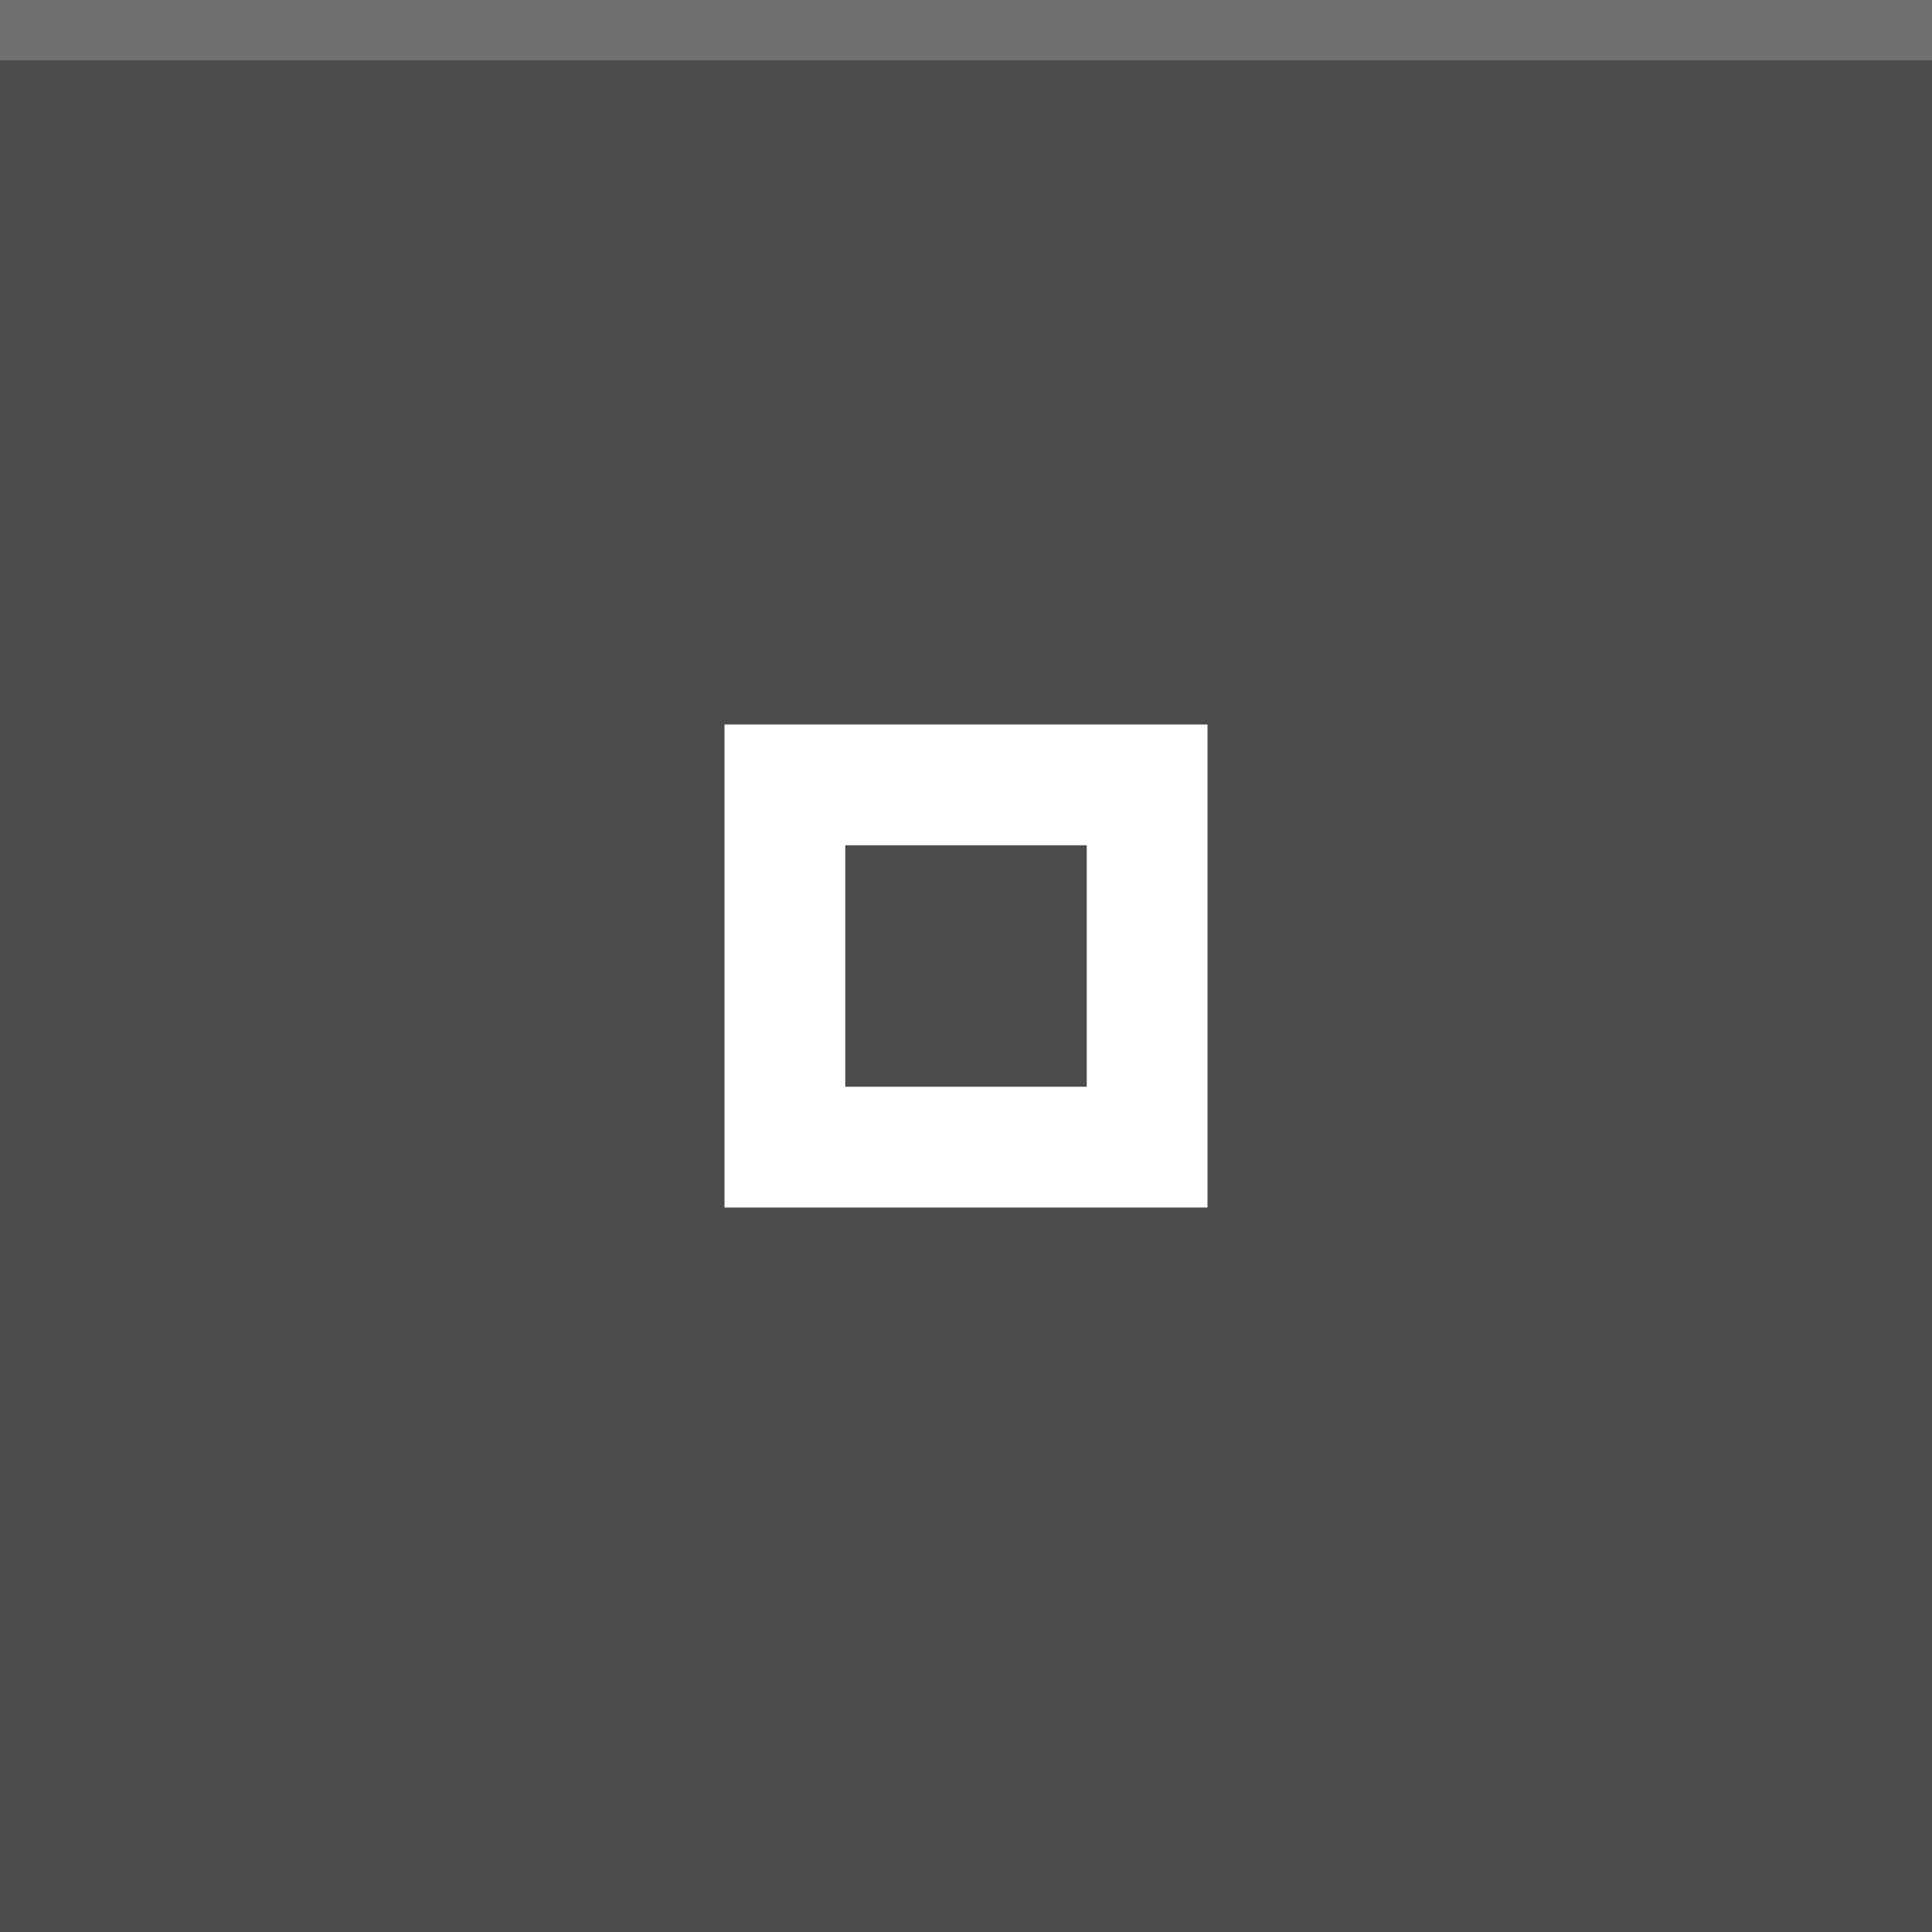
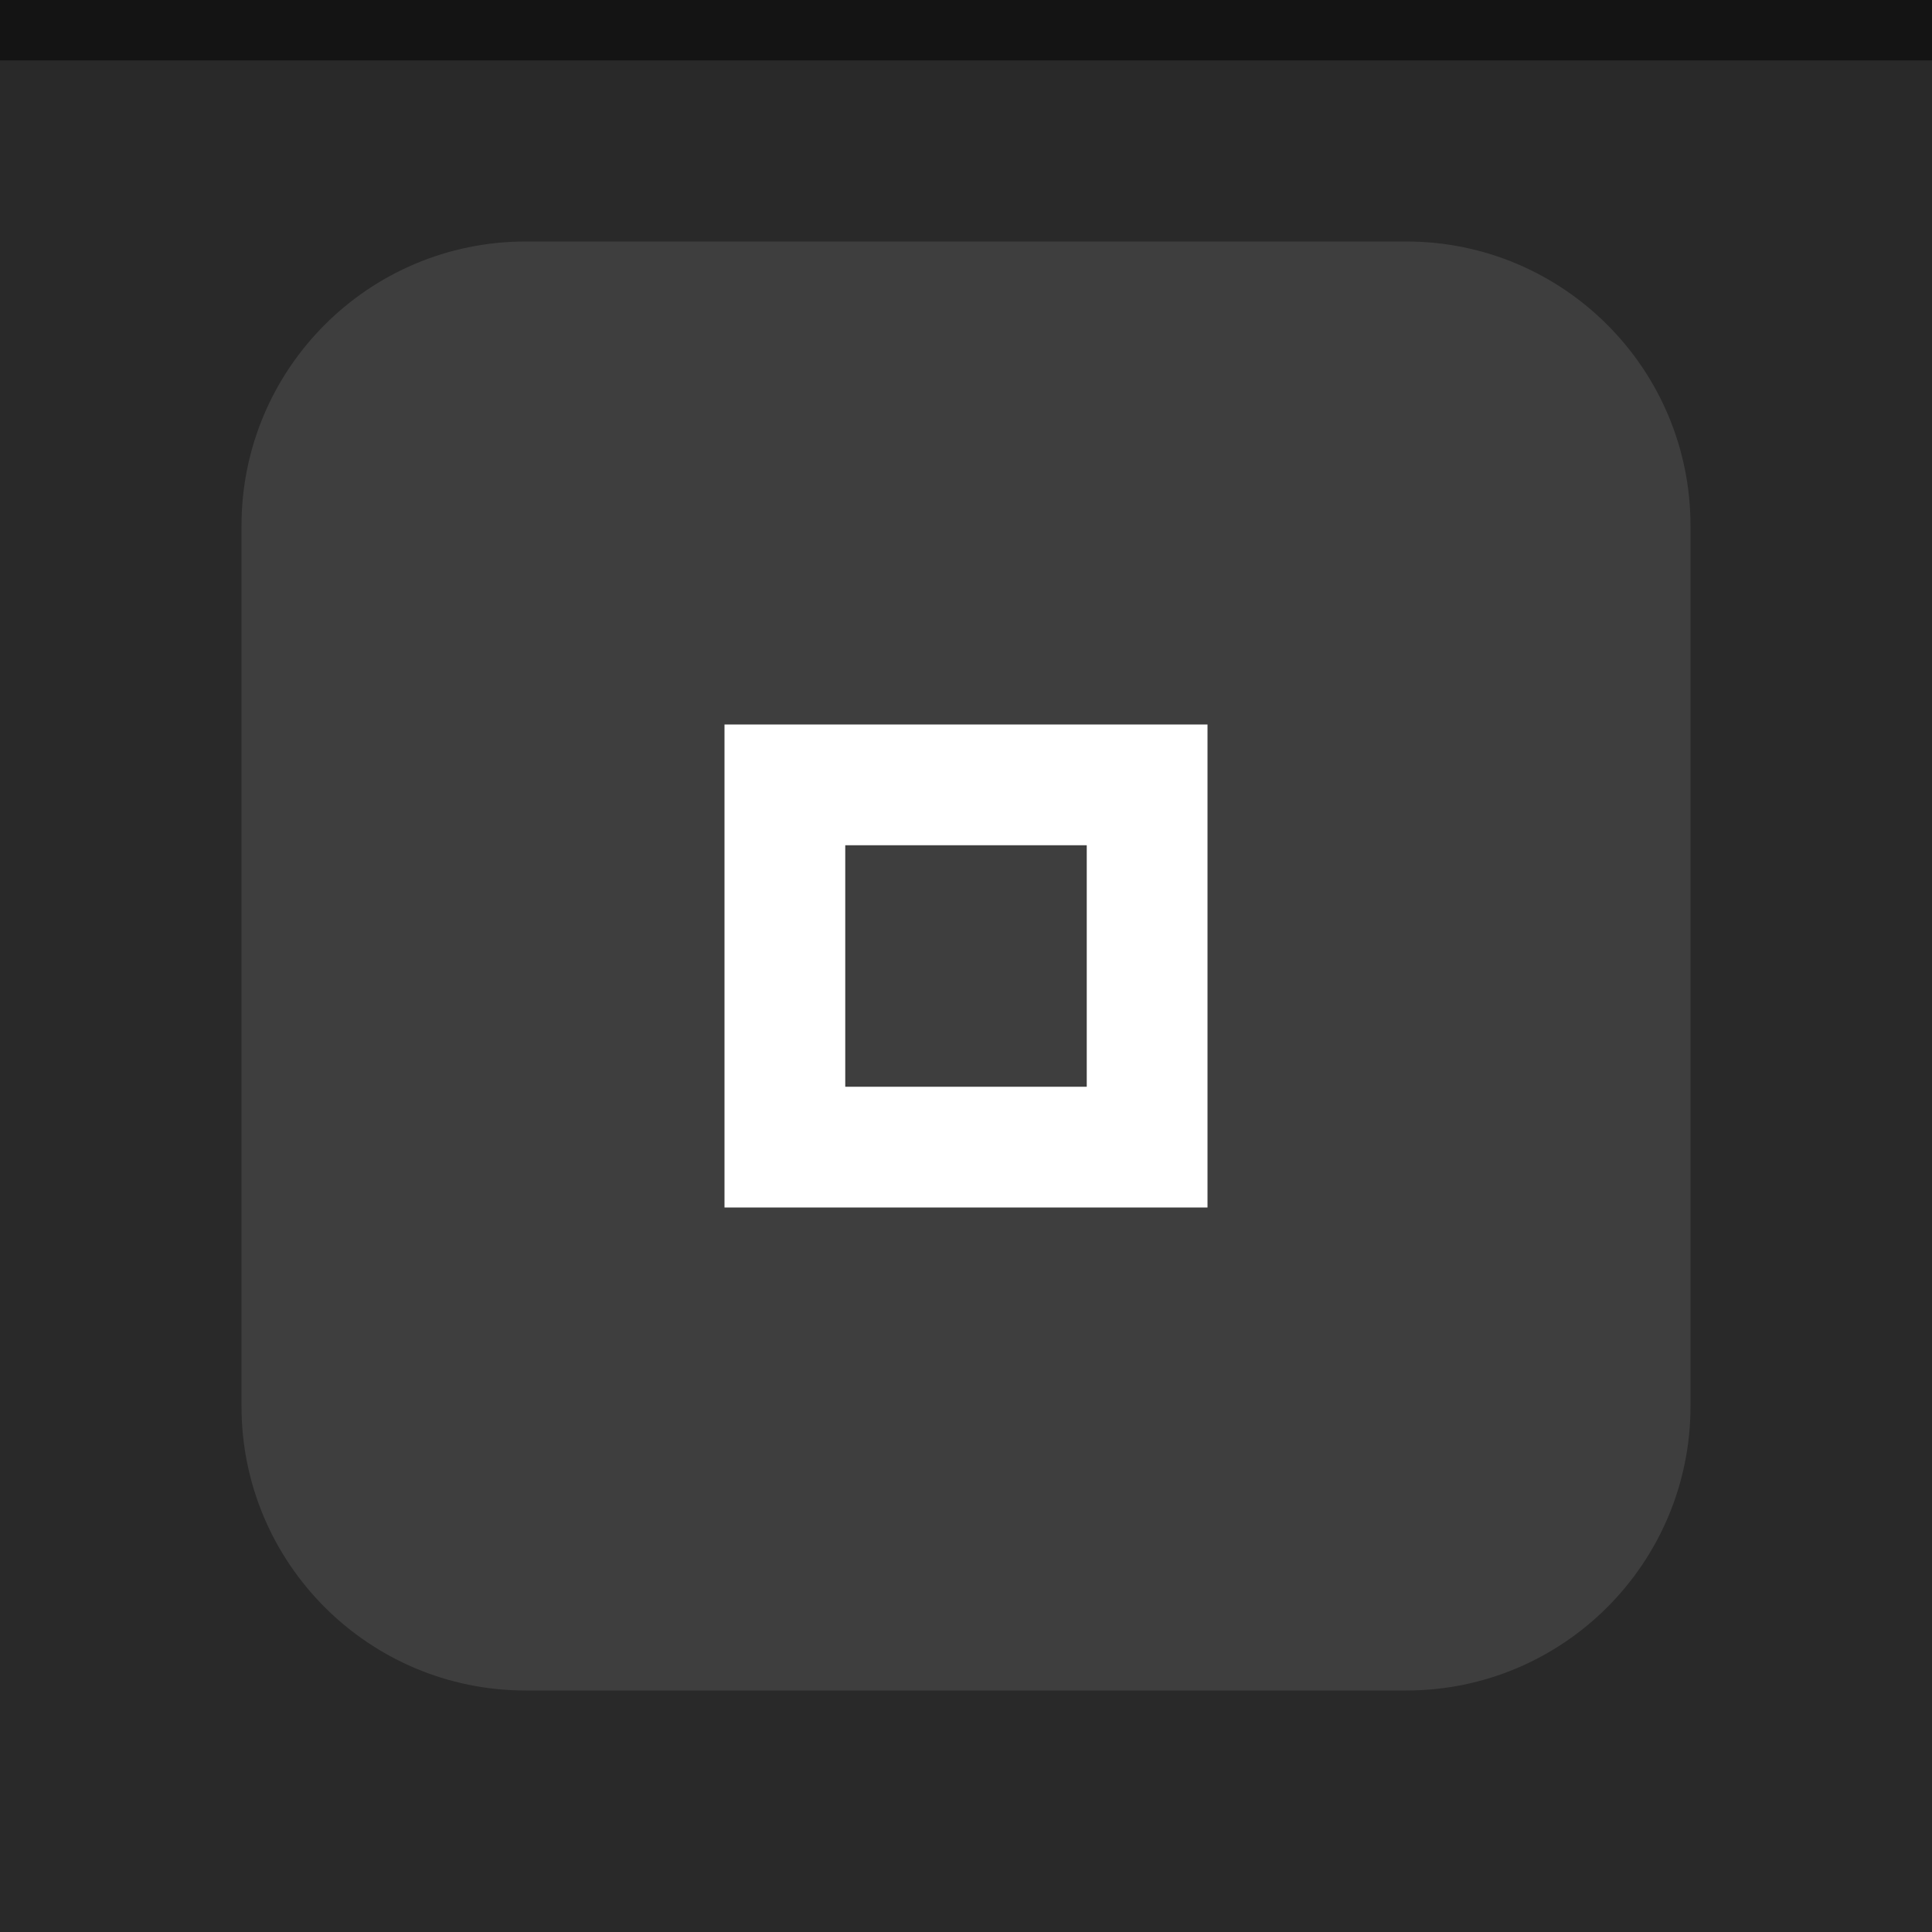
<svg xmlns="http://www.w3.org/2000/svg" id="svg12" version="1.1" viewBox="0 0 32 32" height="32" width="32">
  <defs id="defs16" />
-   <rect style="fill:#4c4c4c;fill-opacity:1" id="rect2" fill="#E0E0E0" height="32" width="32" />
+   <rect style="fill:#292929;fill-opacity:1" id="rect2" fill="#E0E0E0" height="32" width="32" />
+   <rect ry="4.708" rx="4.708" y="4" x="4" width="24" height="24" fill="#E0E0E0" id="rect2-6-1" style="opacity:0.1;fill:#ffffff;fill-opacity:1;stroke-width:0.75" />
  <g style="opacity:1;fill:#ffffff;fill-opacity:1" id="g10" opacity="0.6" fill="#000000">
    <circle id="circle6" opacity="0" r="12" cy="16" cx="16" style="fill:#ffffff;fill-opacity:1" />
    <path id="path8" d="m12 12v8h8v-8zm2 2h4v4h-4z" style="fill:#ffffff;fill-opacity:1" />
  </g>
-   <rect width="32" height="1" fill="#FFFFFF" fill-opacity="0.4" id="rect166" style="opacity:0.2;fill:#ffffff;fill-opacity:1" x="0" y="0" />
+   <rect width="32" height="1" fill="#FFFFFF" fill-opacity="0.4" id="rect166" style="opacity:0.5;fill:#000000;fill-opacity:1" x="0" y="0" />
</svg>
